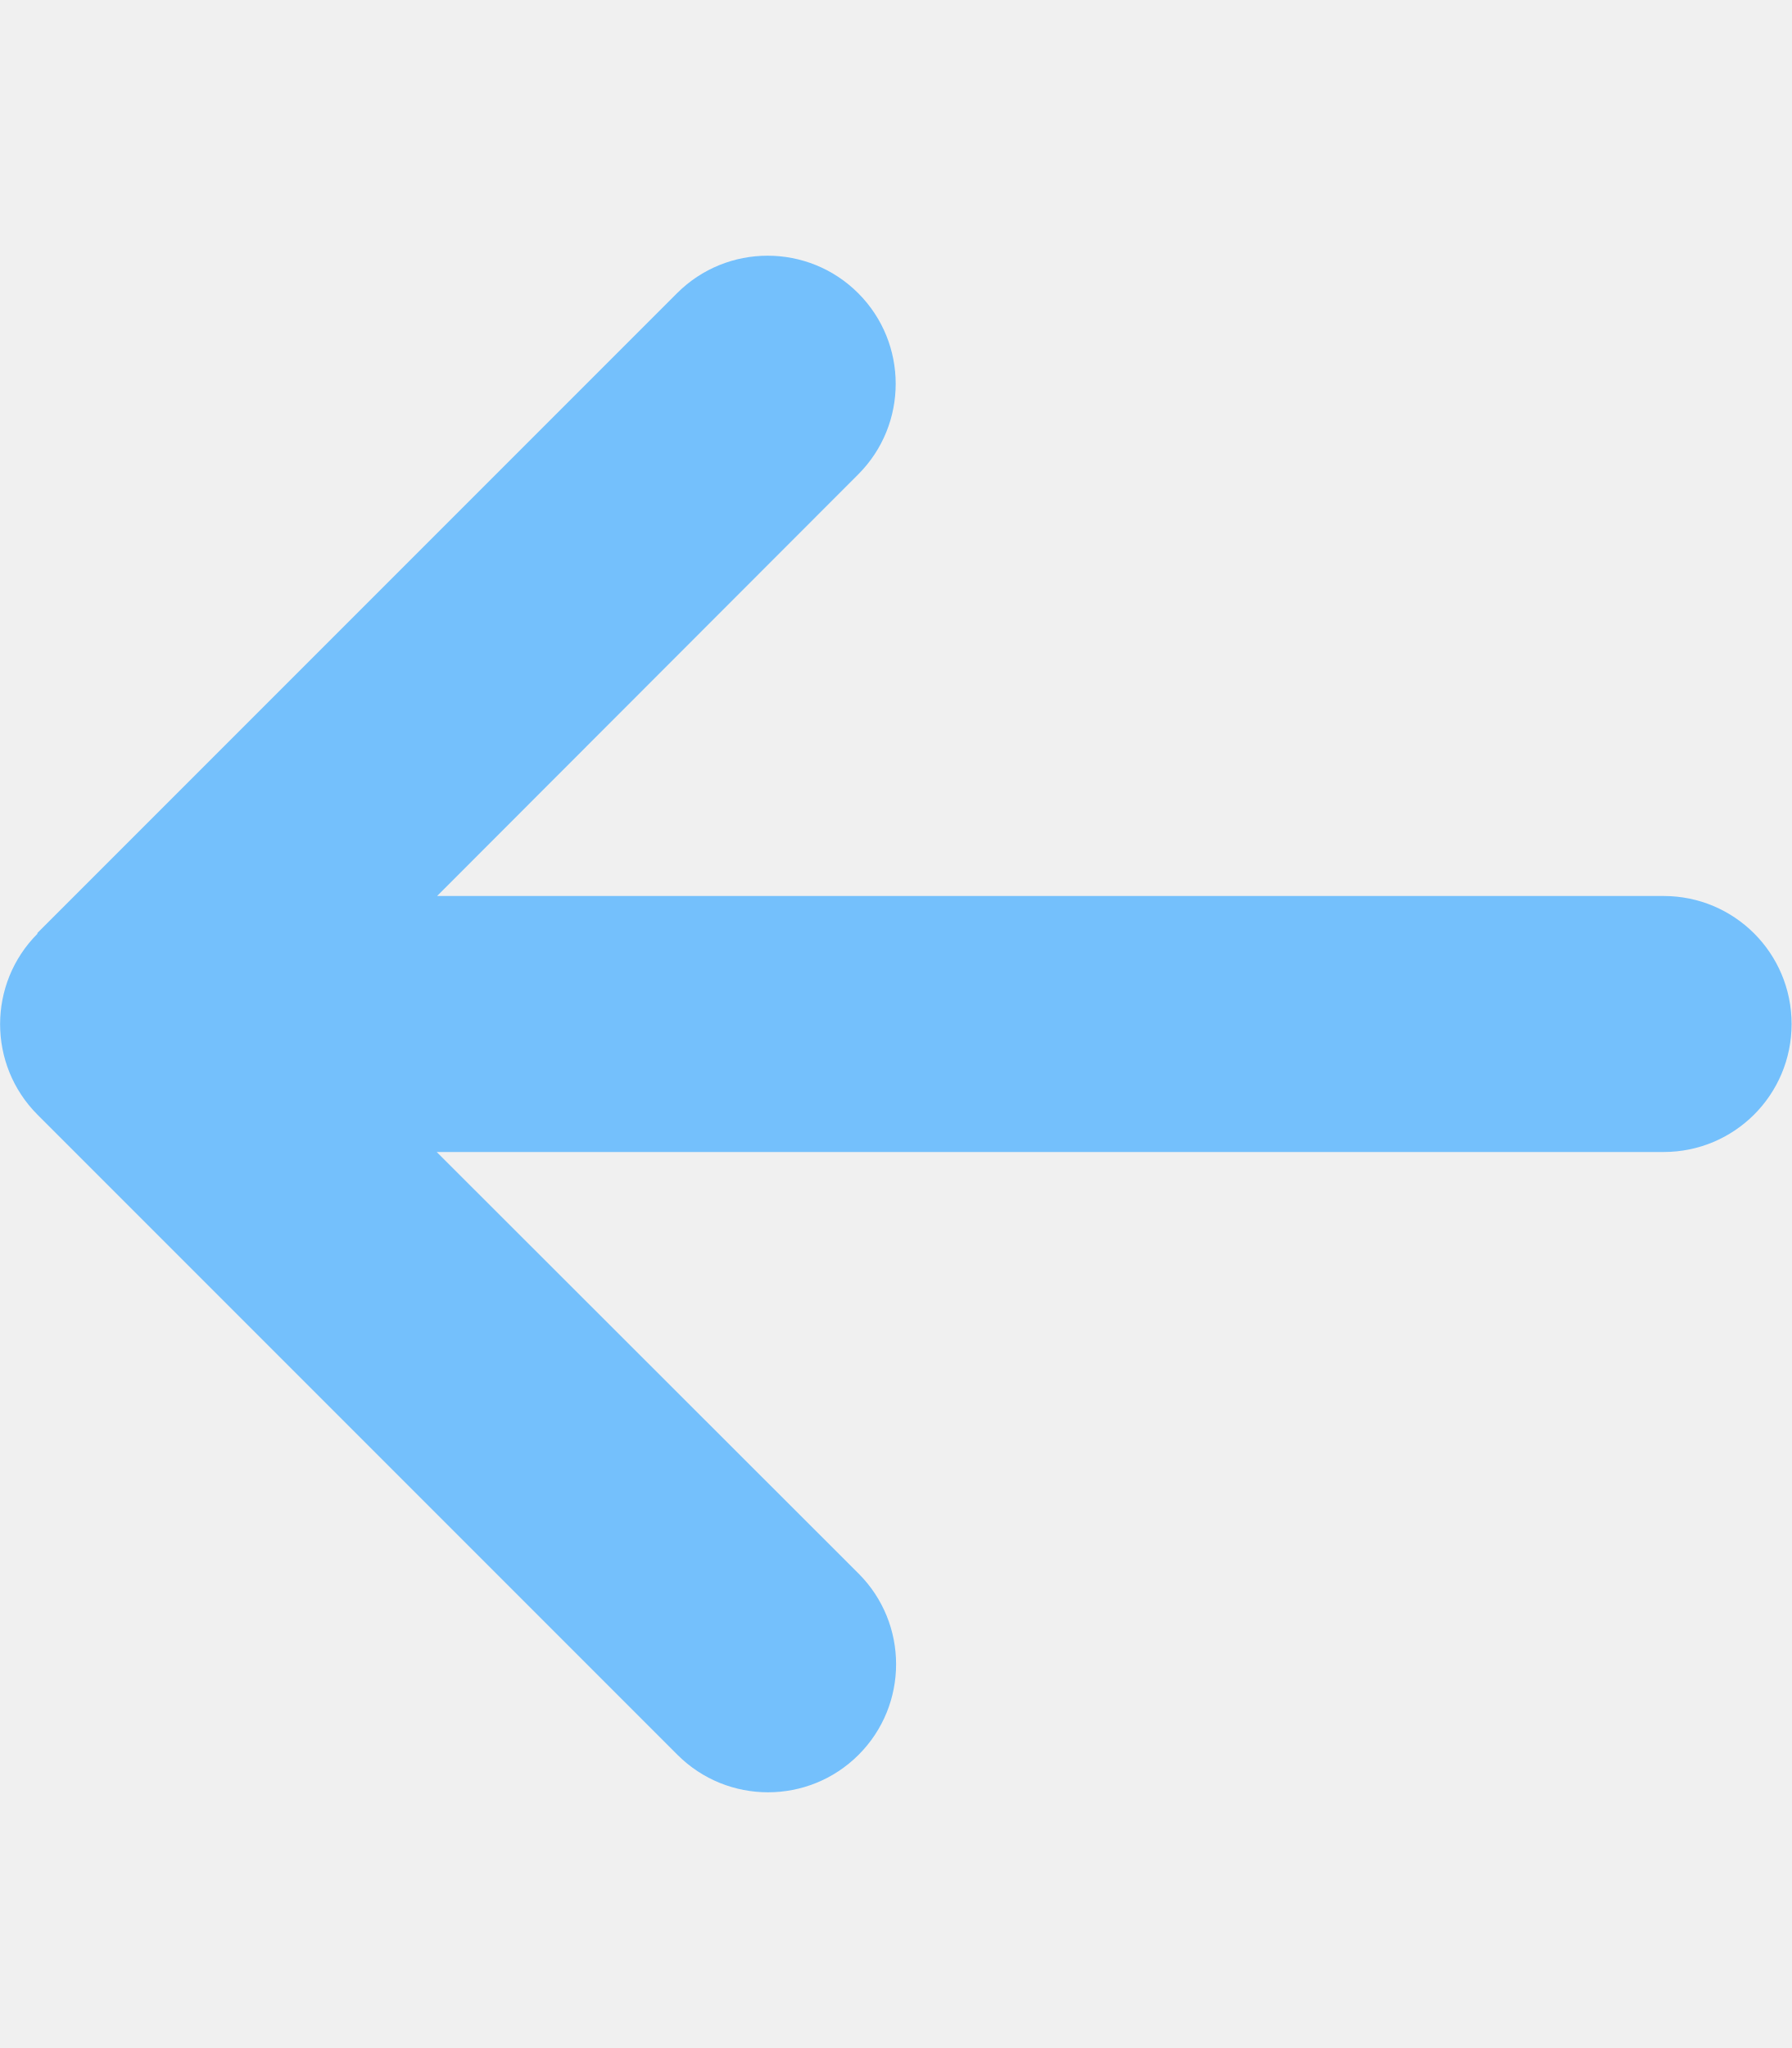
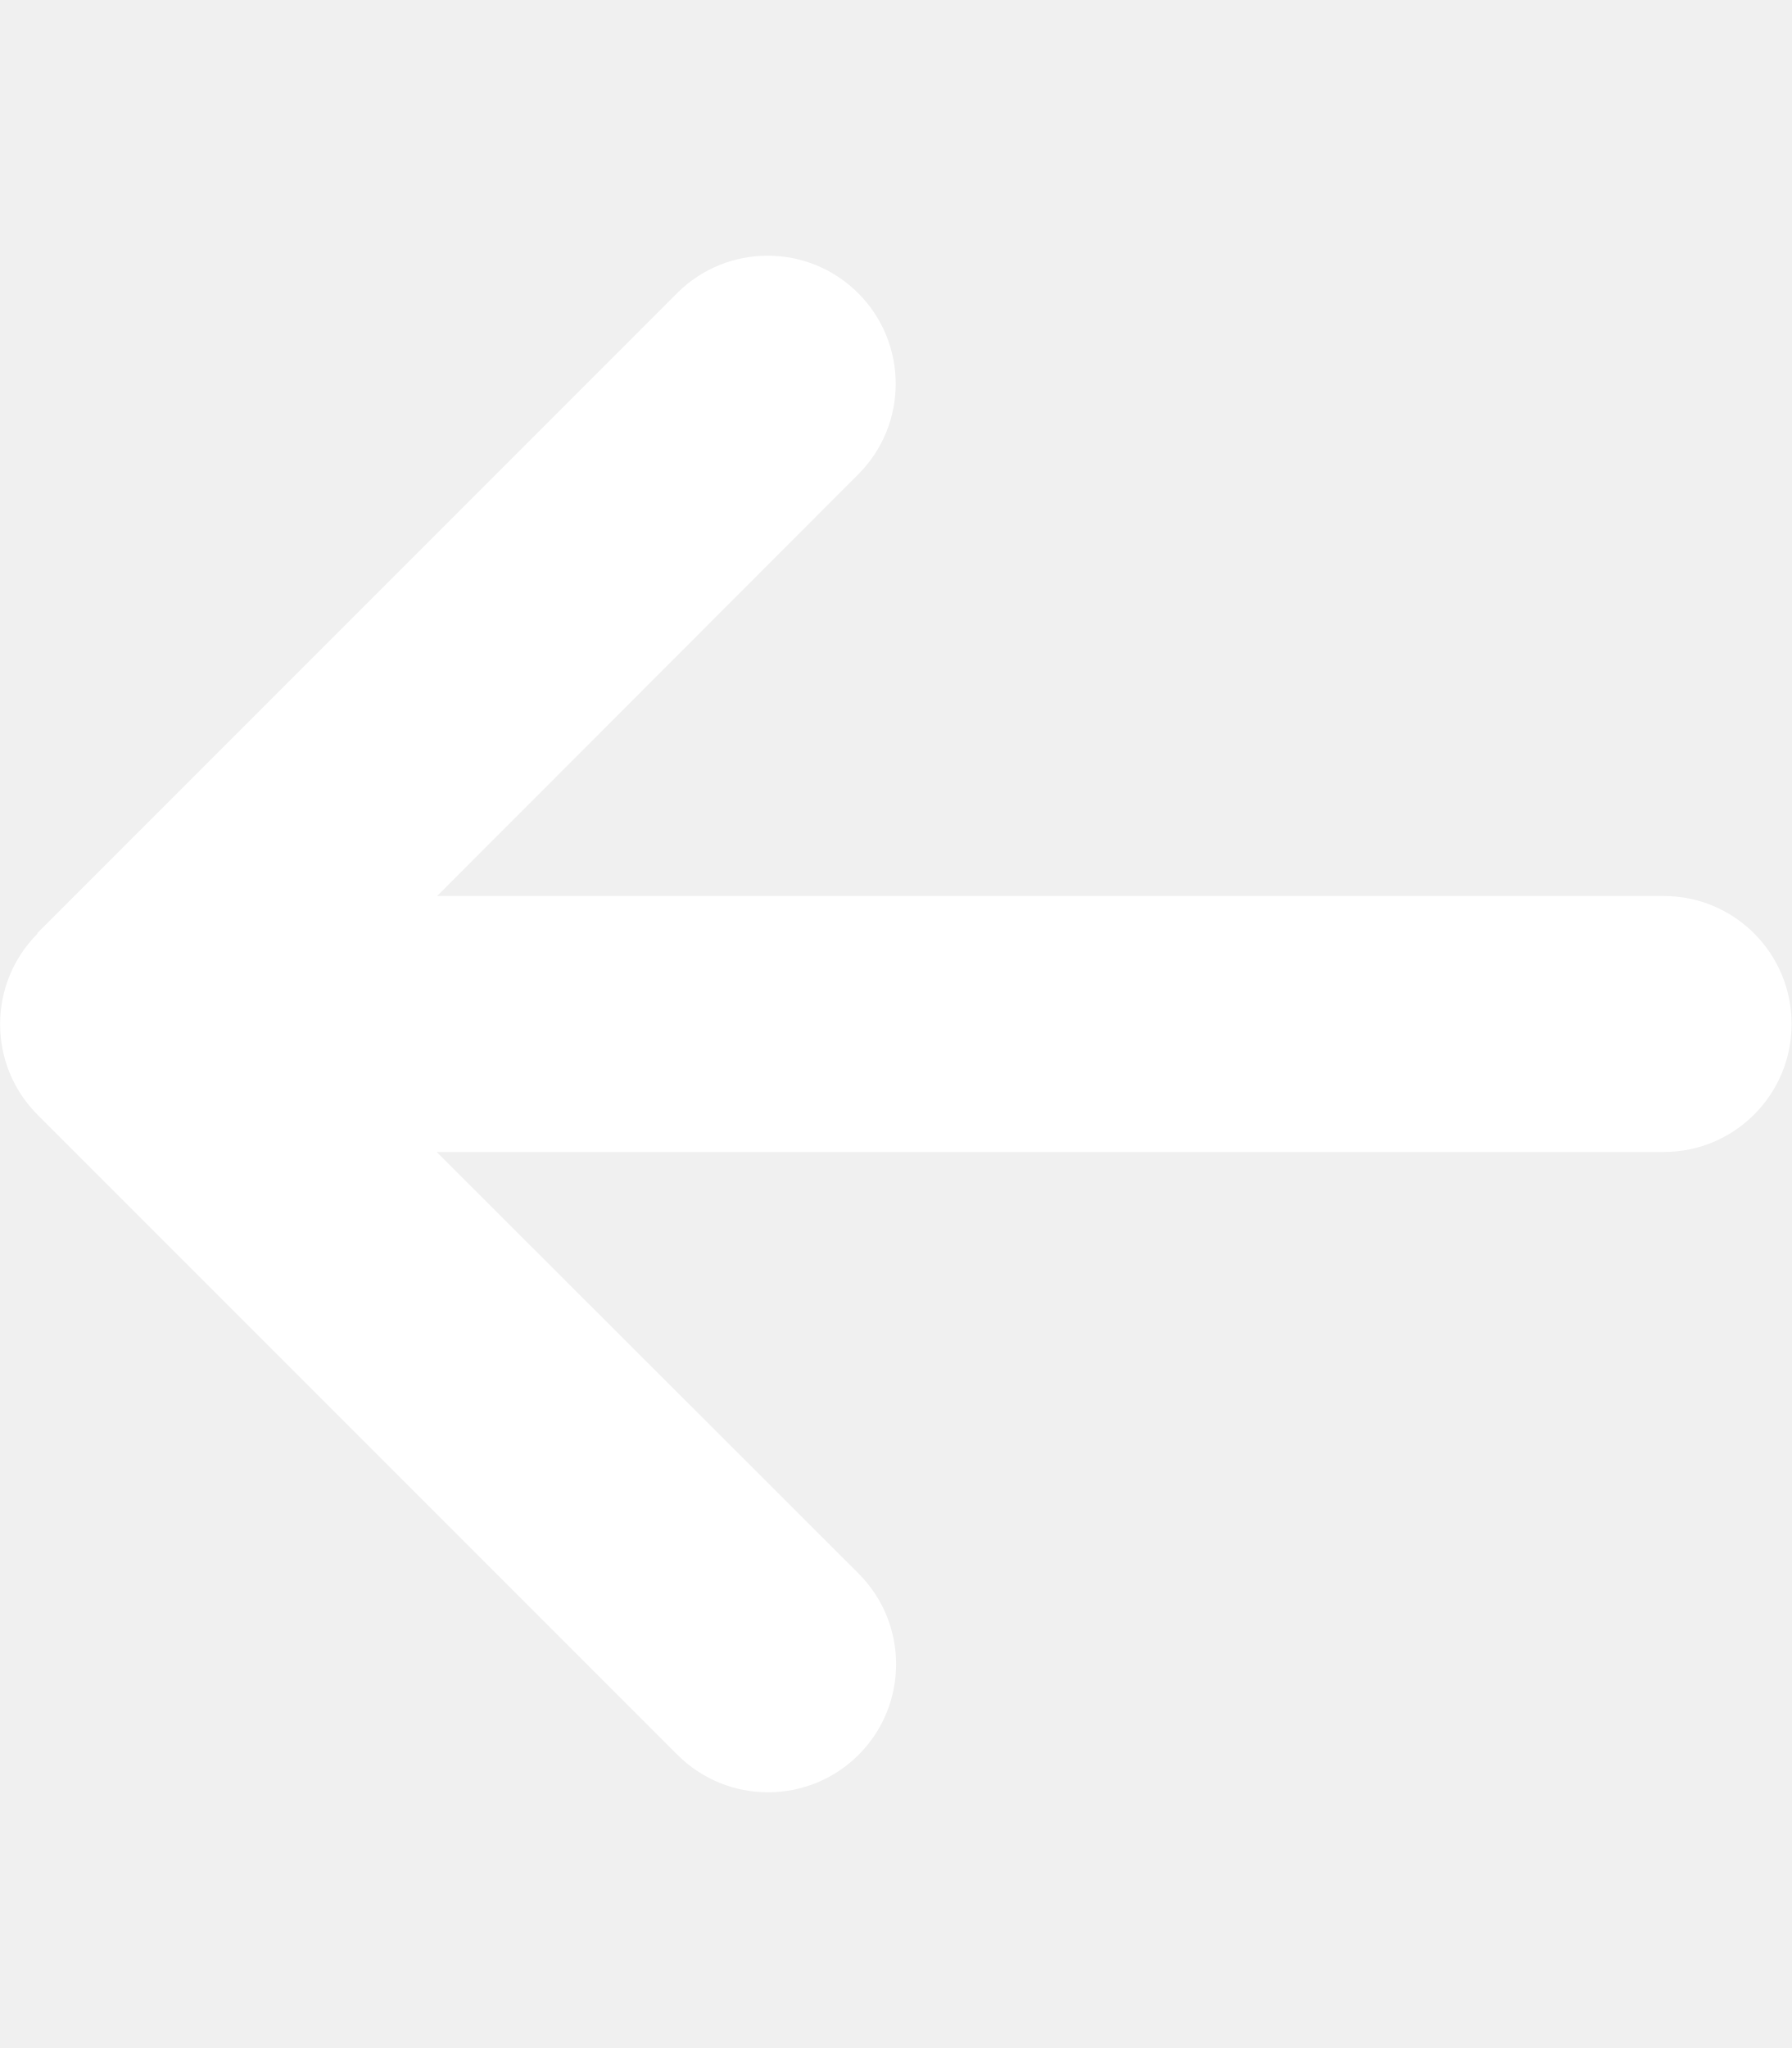
<svg xmlns="http://www.w3.org/2000/svg" viewBox="0 0 448 512">
-   <path fill="#74C0FC" d="M9.4 233.4c-12.5 12.5-12.5 32.8 0 45.3l160 160c12.5 12.5 32.8 12.5 45.3 0s12.5-32.8 0-45.3L109.2 288 416 288c17.7 0 32-14.3 32-32s-14.3-32-32-32l-306.7 0L214.6 118.6c12.5-12.5 12.5-32.8 0-45.3s-32.8-12.5-45.3 0l-160 160z" />
+   <path fill="#ffffff" d="M9.4 233.4c-12.5 12.5-12.5 32.8 0 45.3l160 160c12.5 12.5 32.8 12.5 45.3 0s12.5-32.8 0-45.3L109.2 288 416 288c17.7 0 32-14.3 32-32s-14.3-32-32-32l-306.7 0L214.6 118.6c12.5-12.5 12.5-32.8 0-45.3s-32.8-12.5-45.3 0l-160 160z" />
</svg>
